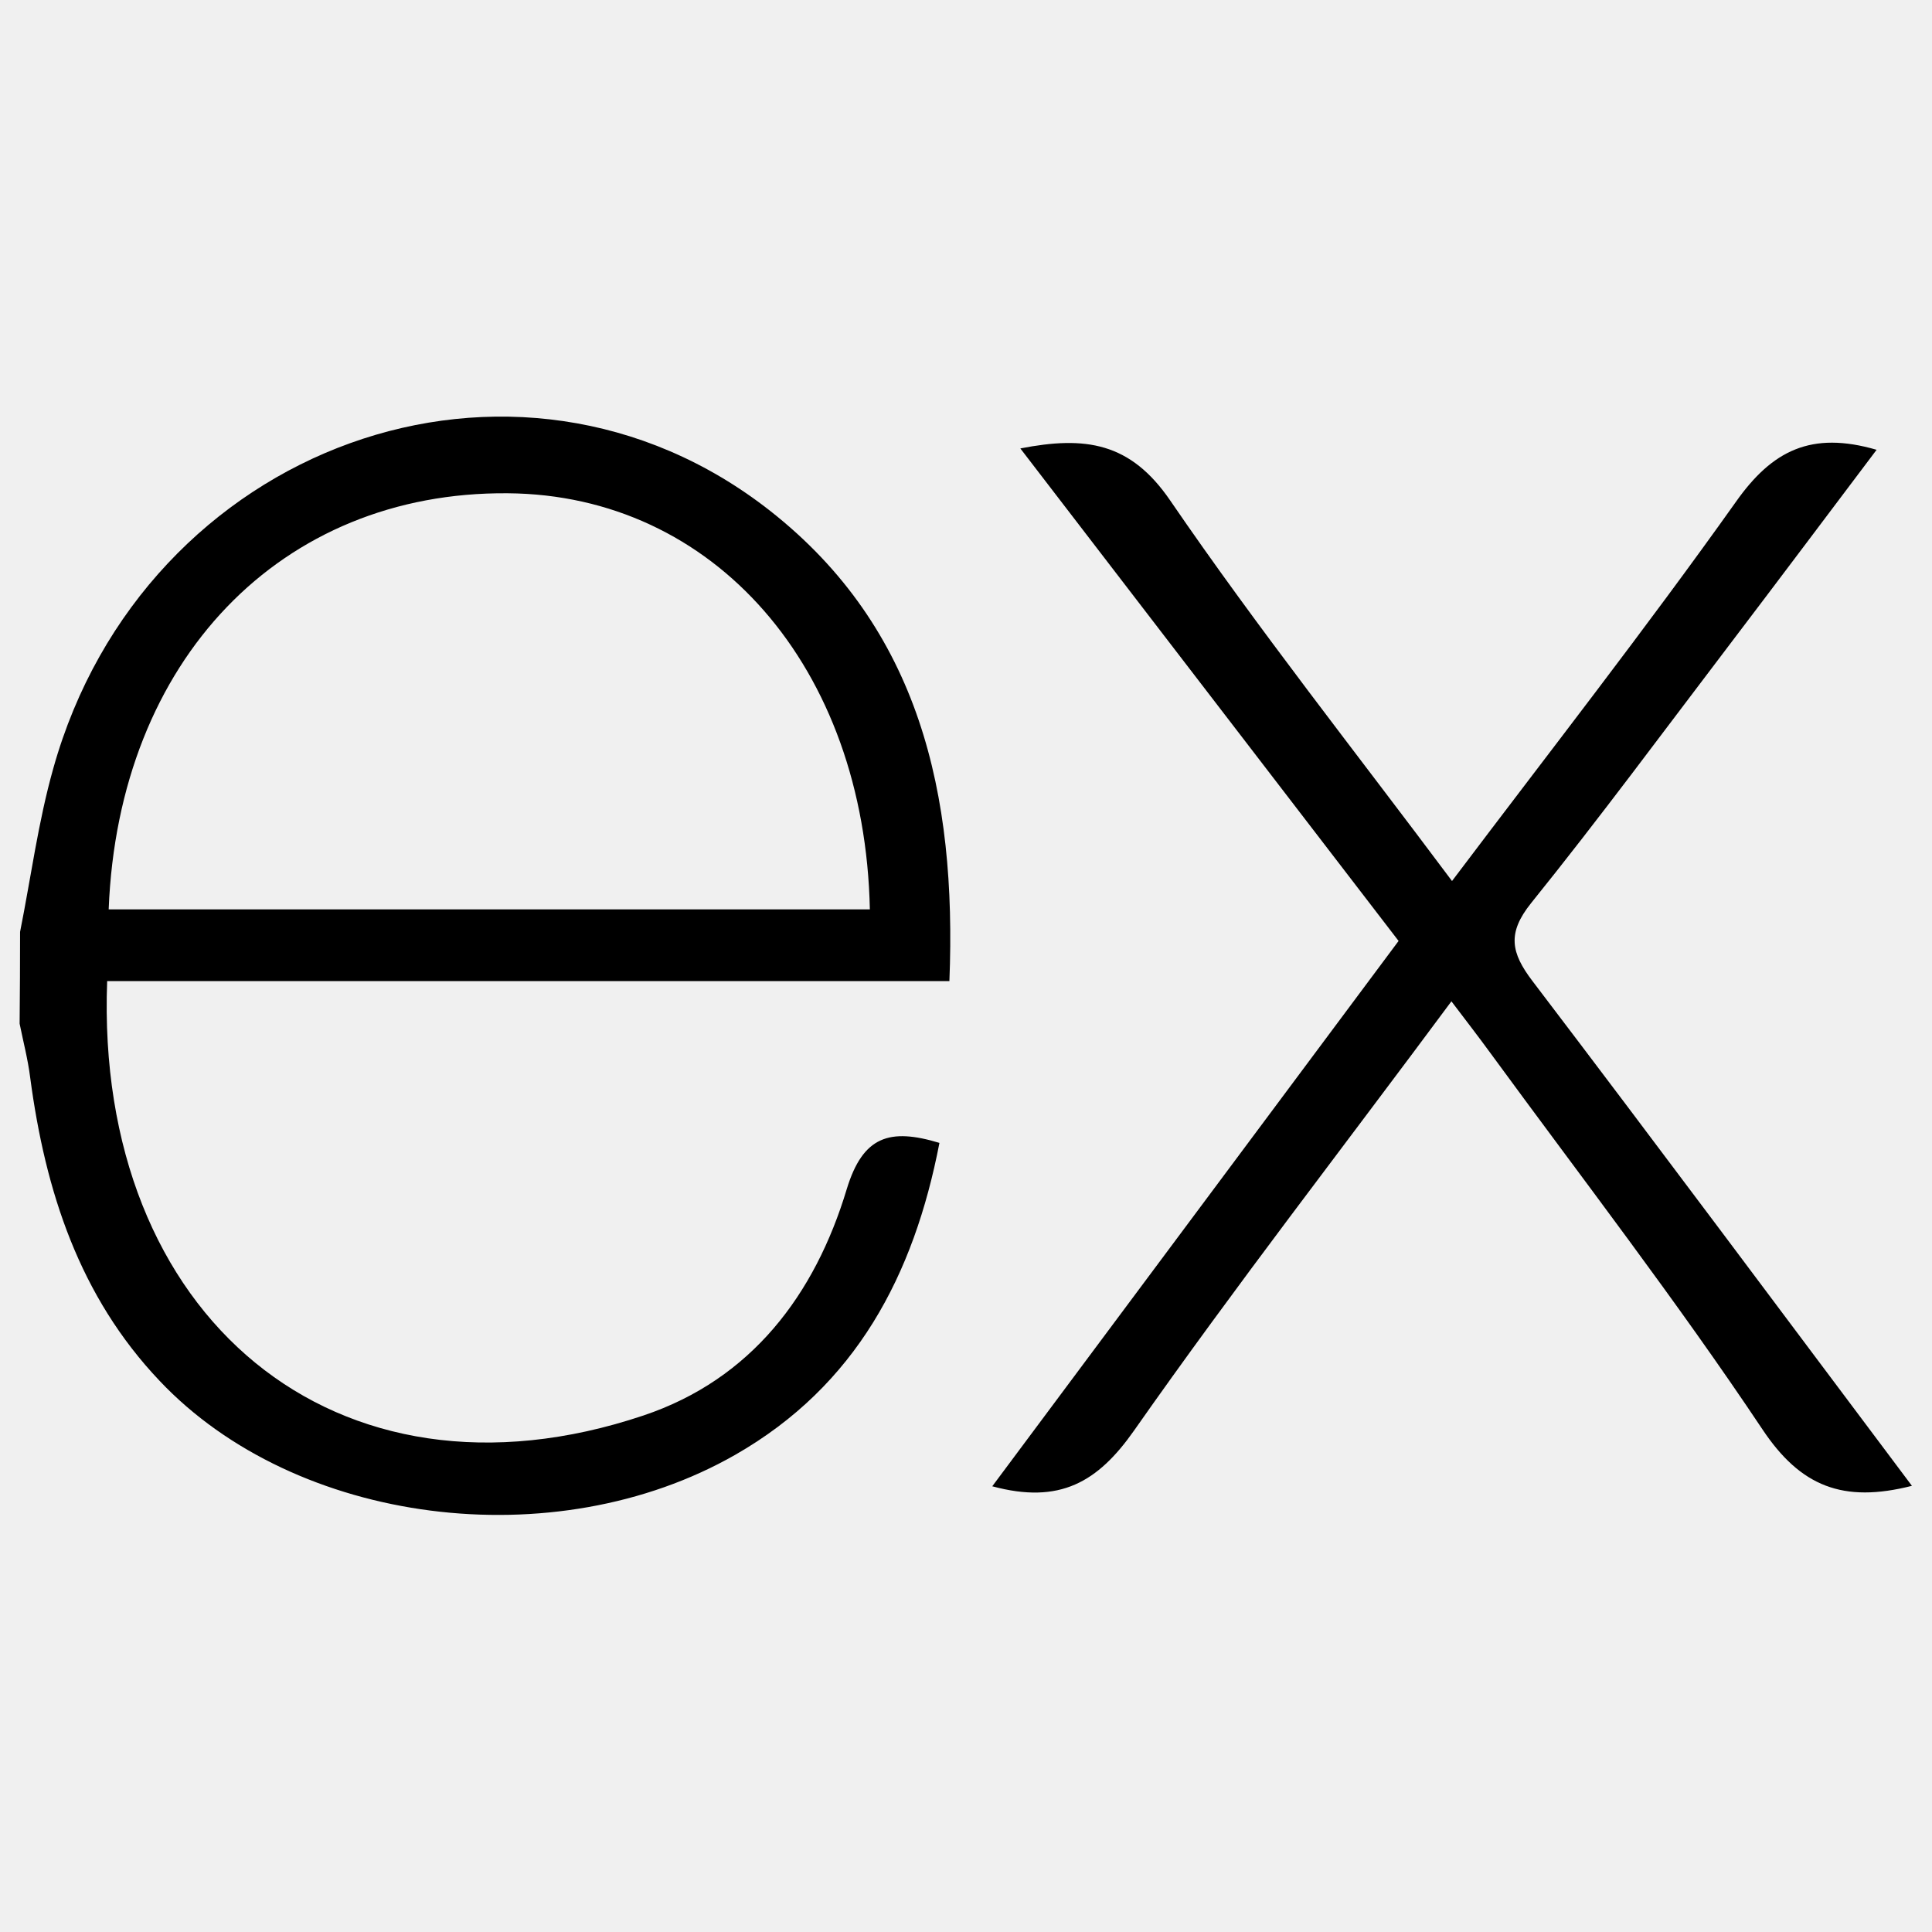
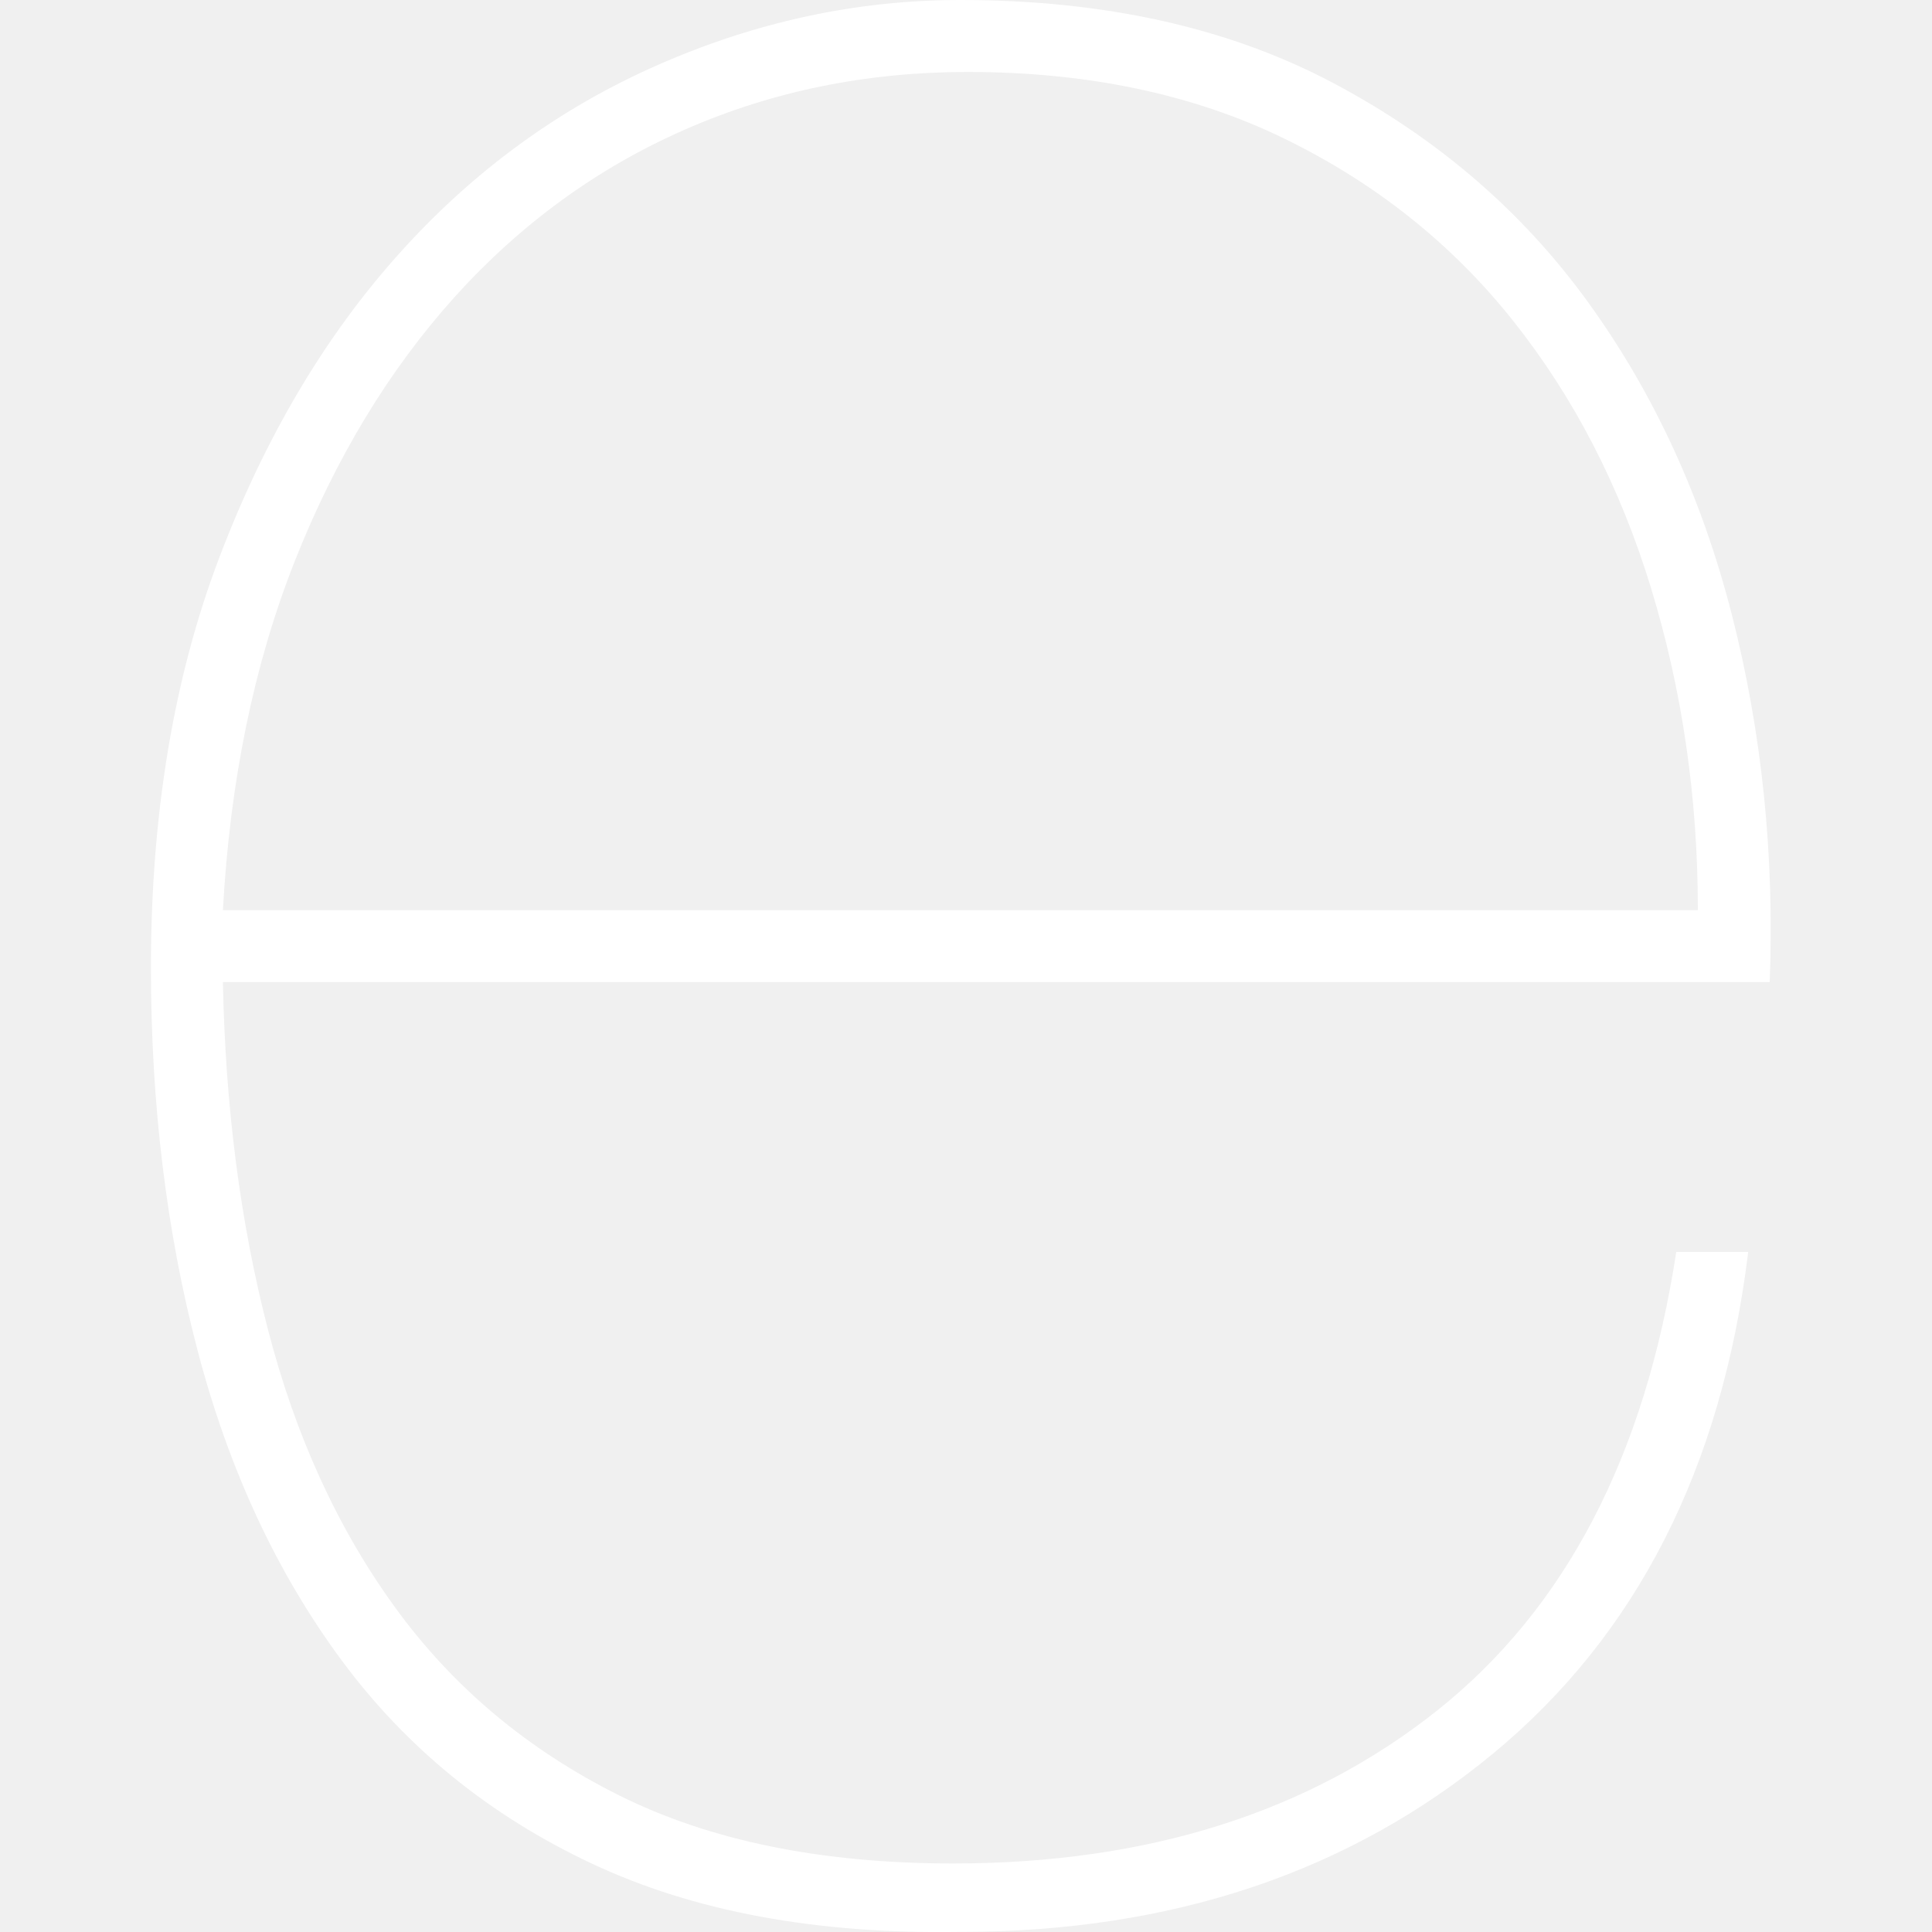
- <svg xmlns="http://www.w3.org/2000/svg" viewBox="0 0 128 128">
-   <path d="M126.67 98.44c-4.56 1.16-7.38.05-9.91-3.75-5.68-8.51-11.95-16.63-18-24.9-.78-1.07-1.59-2.12-2.6-3.45C89 76 81.85 85.2 75.14 94.77c-2.4 3.42-4.92 4.91-9.4 3.7l26.92-36.13L67.6 29.71c4.31-.84 7.29-.41 9.93 3.45 5.83 8.52 12.26 16.63 18.67 25.21 6.45-8.55 12.8-16.67 18.8-25.11 2.41-3.42 5-4.72 9.33-3.46-3.28 4.35-6.49 8.63-9.72 12.88-4.36 5.73-8.64 11.53-13.16 17.14-1.61 2-1.35 3.3.09 5.19C109.9 76 118.16 87.1 126.67 98.44zM1.33 61.74c.72-3.61 1.2-7.29 2.2-10.83 6-21.43 30.6-30.34 47.5-17.06C60.93 41.64 63.39 52.62 62.9 65H7.1c-.84 22.21 15.15 35.62 35.53 28.78 7.15-2.4 11.36-8 13.47-15 1.07-3.51 2.84-4.06 6.14-3.06-1.69 8.76-5.52 16.08-13.52 20.66-12 6.86-29.13 4.64-38.14-4.89C5.26 85.89 3 78.92 2 71.39c-.15-1.2-.46-2.38-.7-3.57q.03-3.04.03-6.08zm5.87-1.49h50.43c-.33-16.06-10.33-27.47-24-27.57-15-.12-25.78 11.02-26.43 27.57z" />
+ <svg xmlns="http://www.w3.org/2000/svg" width="252px" height="252px" viewBox="-2.5 0 32 32" fill="#ffffff">
+   <g id="SVGRepo_bgCarrier" stroke-width="0" />
+   <g id="SVGRepo_tracerCarrier" stroke-linecap="round" stroke-linejoin="round" />
+   <g id="SVGRepo_iconCarrier">
+     <g fill="none" fill-rule="evenodd">
+       <path d="M-3 0h32v32H-3z" />
+       <path fill="#ffffff" d="M1.192 16.267c.04 2.065.288 3.982.745 5.75.456 1.767 1.16 3.307 2.115 4.618.953 1.31 2.185 2.343 3.694 3.098 1.51.755 3.357 1.132 5.54 1.132 3.22 0 5.89-.844 8.016-2.532 2.125-1.69 3.446-4.22 3.962-7.597h1.192c-.437 3.575-1.847 6.345-4.23 8.312-2.384 1.966-5.324 2.95-8.82 2.95-2.383.04-4.42-.338-6.107-1.133-1.69-.794-3.07-1.917-4.142-3.367-1.073-1.45-1.867-3.158-2.383-5.124C.258 20.408 0 18.294 0 16.028c0-2.542.377-4.806 1.132-6.792C1.887 7.25 2.88 5.57 4.112 4.2 5.34 2.83 6.77 1.79 8.4 1.074 10.03.358 11.698 0 13.406 0c2.383 0 4.44.457 6.167 1.37 1.728.914 3.138 2.126 4.23 3.635 1.093 1.51 1.887 3.238 2.384 5.184.496 1.945.705 3.97.625 6.077H1.193zm24.43-1.192c0-1.867-.26-3.645-.775-5.333-.516-1.688-1.28-3.168-2.294-4.44-1.013-1.27-2.274-2.273-3.784-3.008-1.51-.735-3.258-1.102-5.244-1.102-1.67 0-3.228.317-4.678.953-1.45.636-2.72 1.56-3.813 2.77-1.092 1.212-1.976 2.672-2.652 4.38-.675 1.708-1.072 3.635-1.19 5.78h24.43z" />
+     </g>
+   </g>
</svg>
